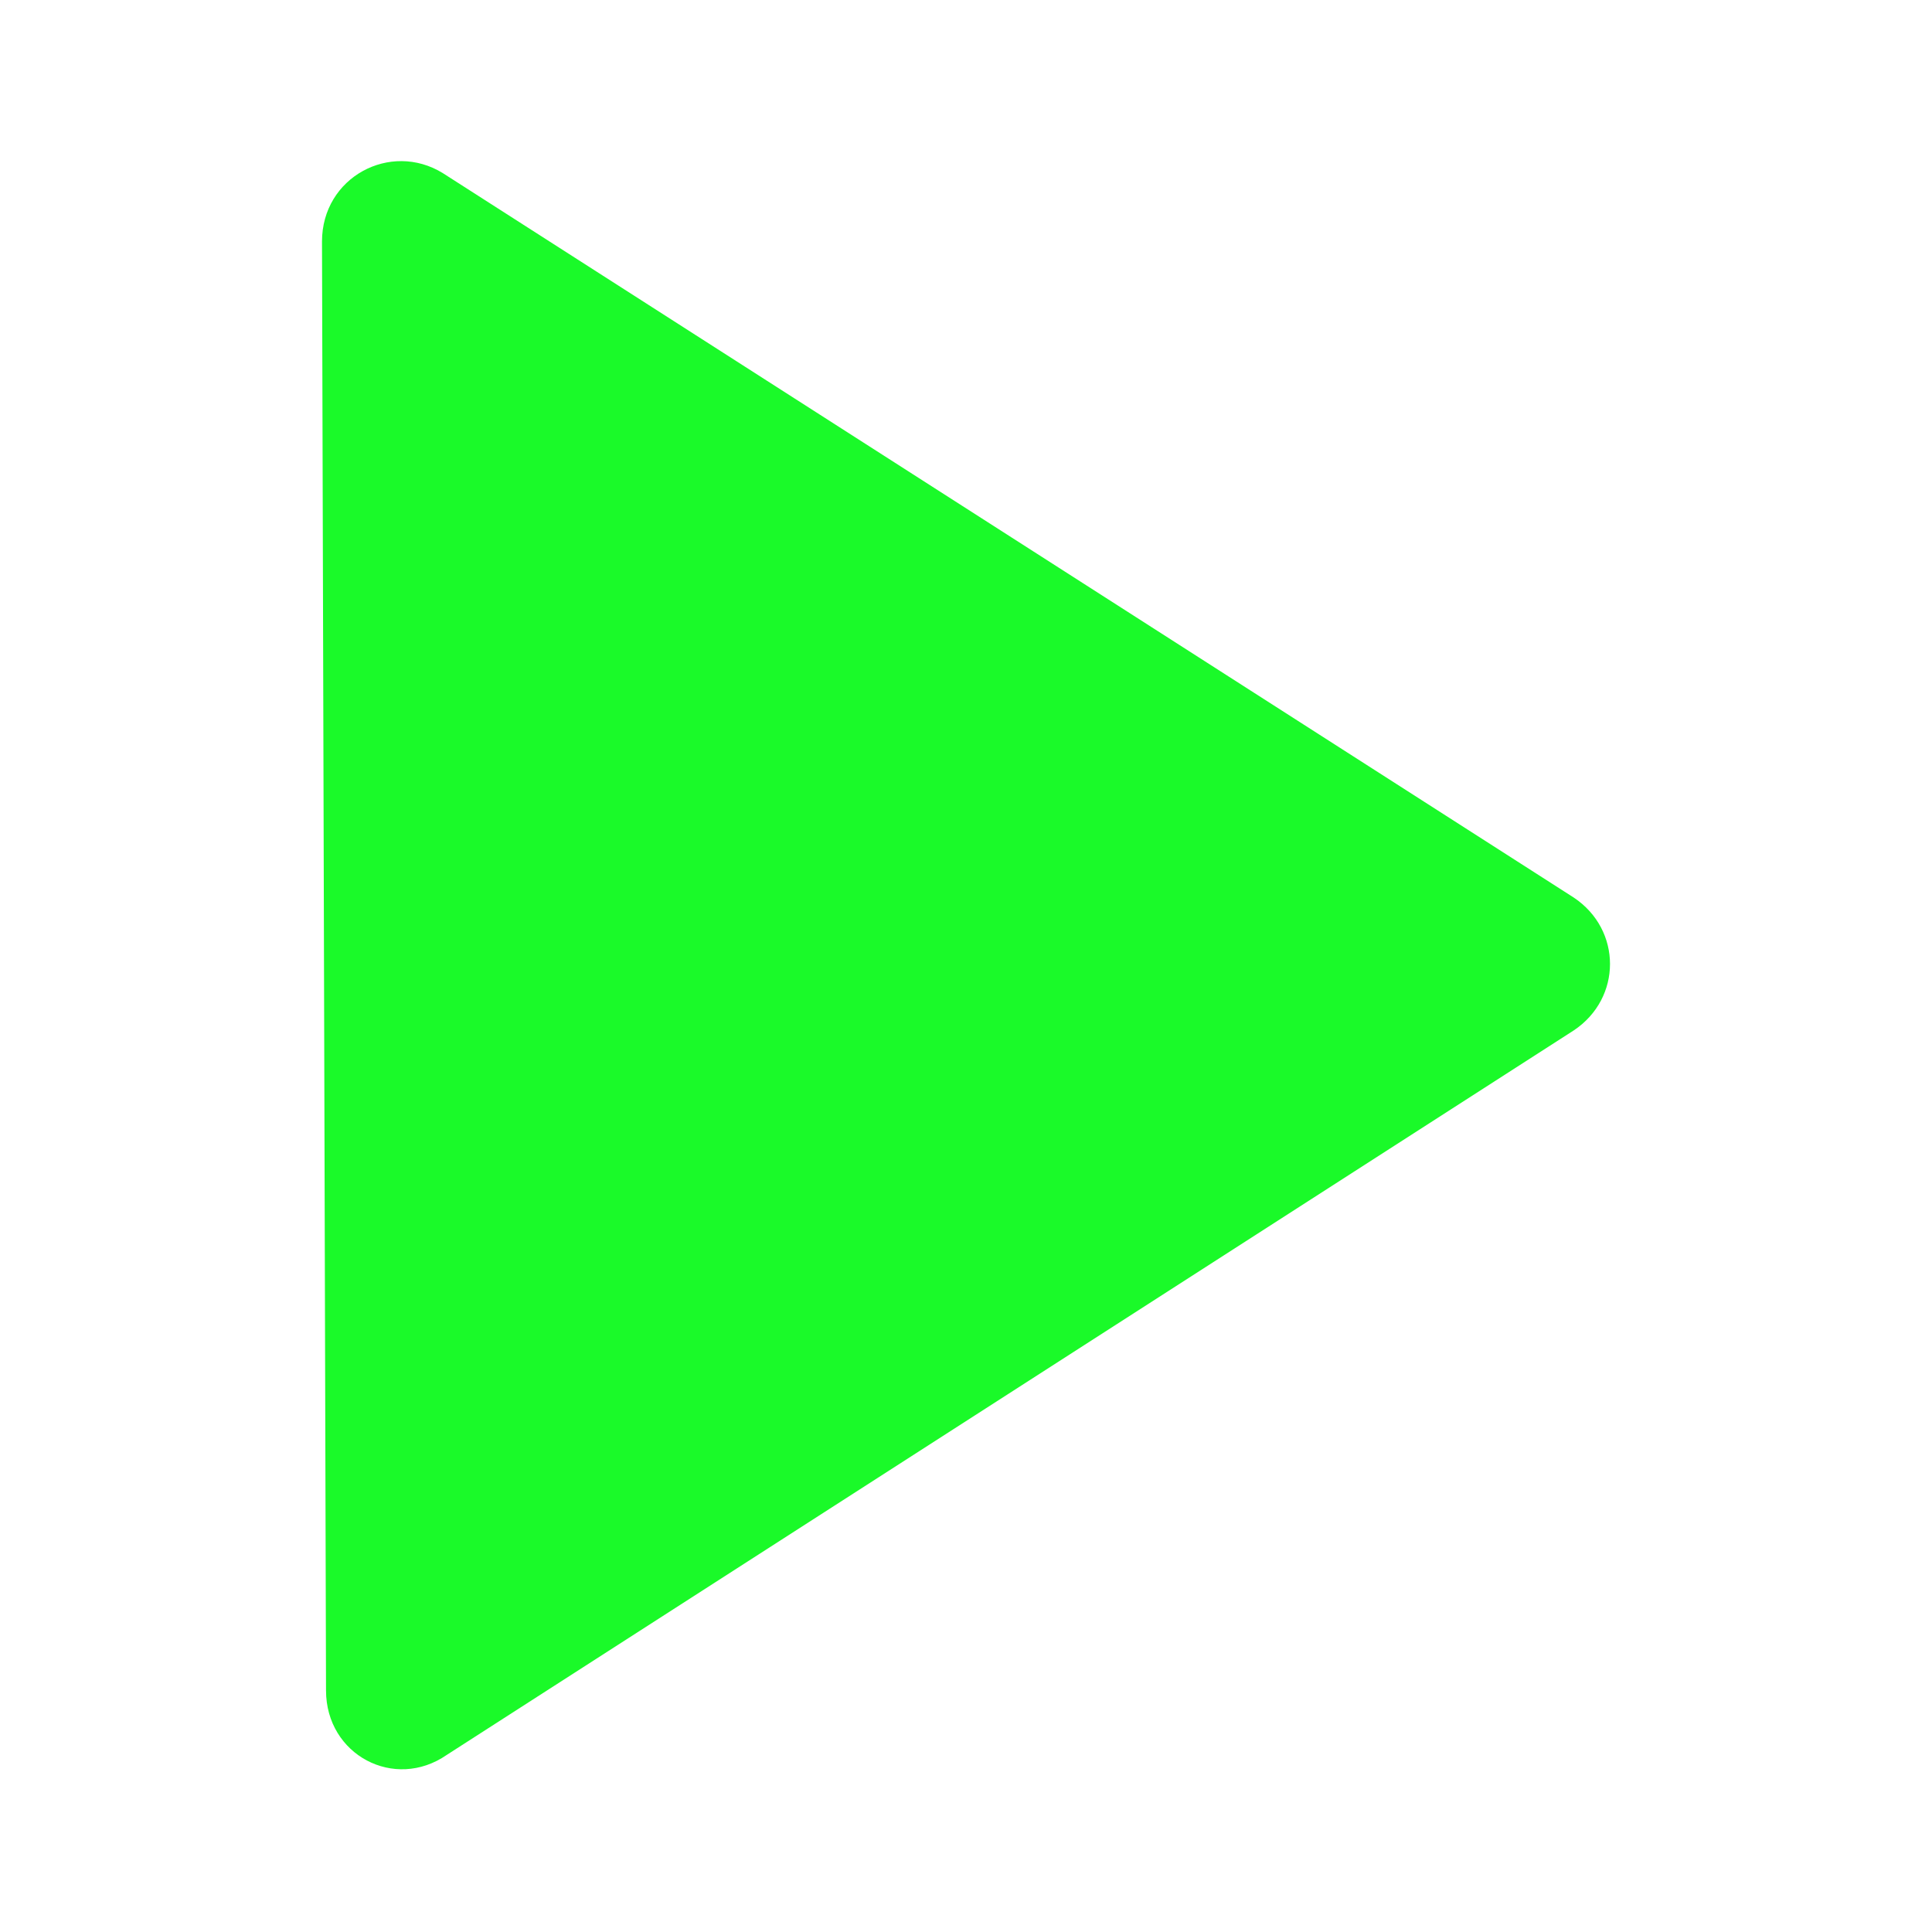
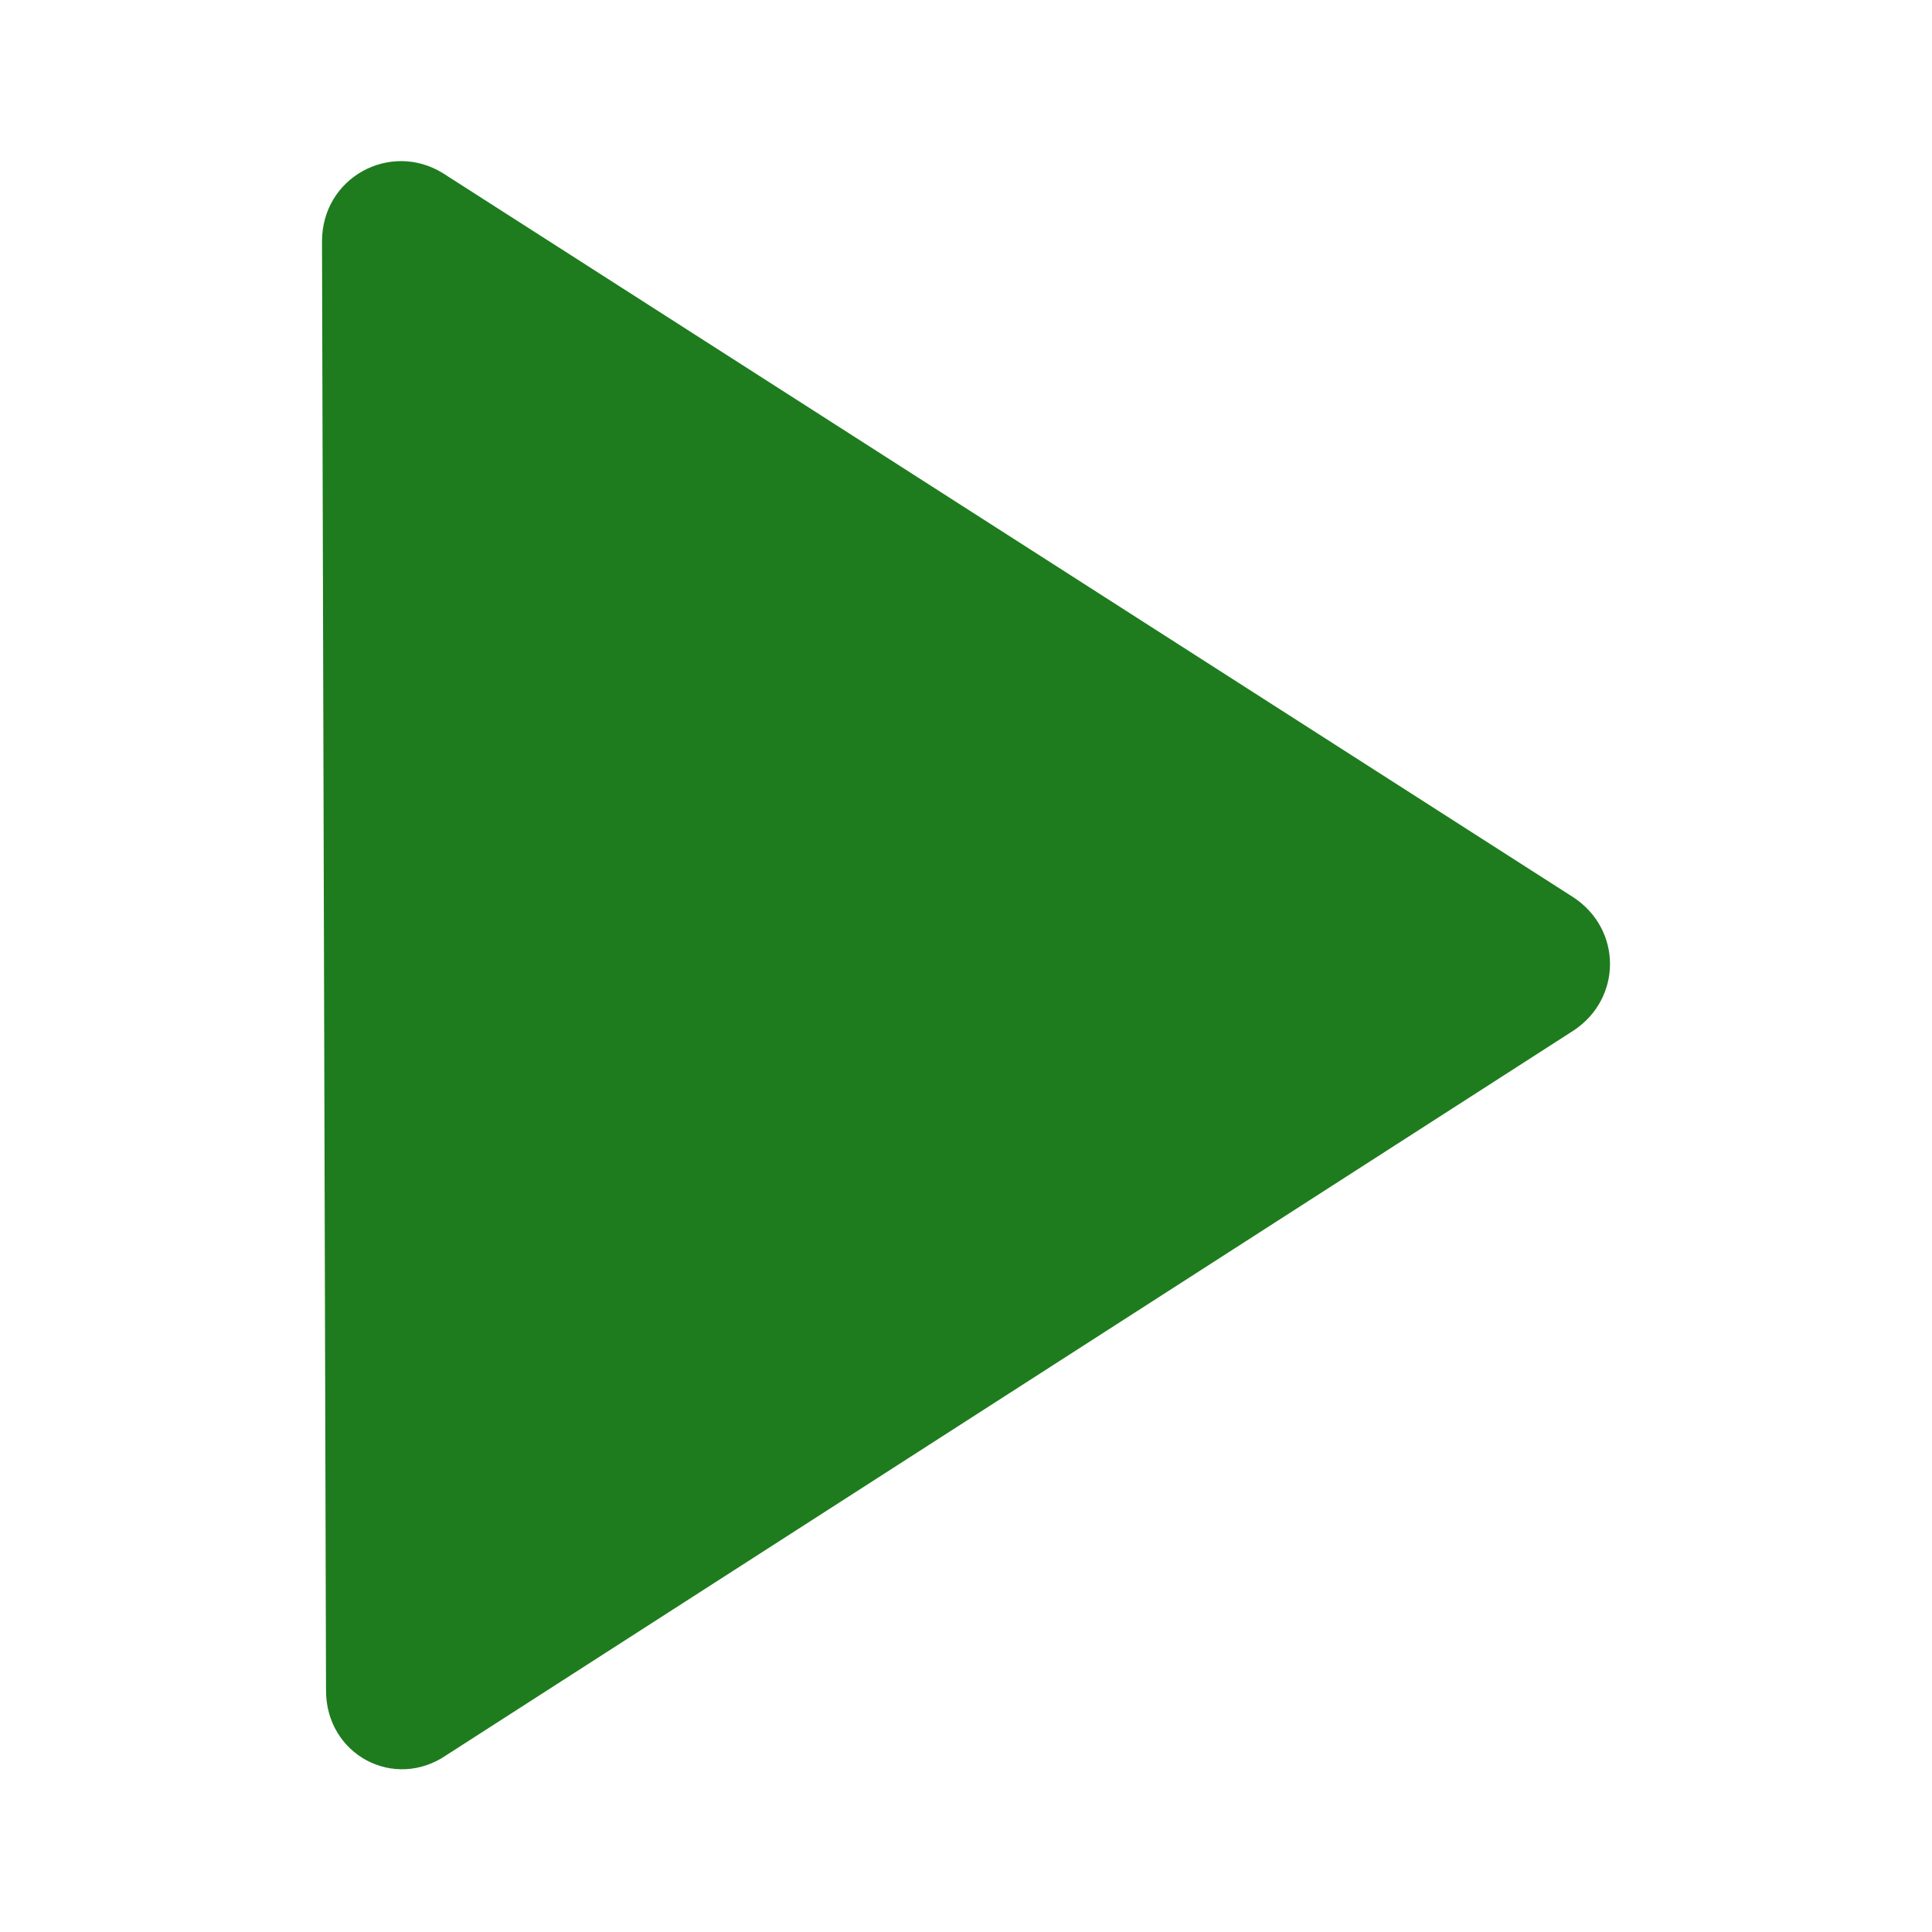
<svg xmlns="http://www.w3.org/2000/svg" t="1697512485072" class="icon" viewBox="0 0 1024 1024" version="1.1" p-id="8550" width="64" height="64">
-   <path d="M170.667 128l2.133 768c0 34.133 36.267 53.333 64 34.133l597.333-384c25.6-17.067 25.6-53.333 0-70.4L234.667 91.733C206.933 74.667 170.667 93.867 170.667 128z" fill="#1afa29" p-id="8551" />
+   <path d="M170.667 128l2.133 768c0 34.133 36.267 53.333 64 34.133l597.333-384c25.6-17.067 25.6-53.333 0-70.4L234.667 91.733C206.933 74.667 170.667 93.867 170.667 128z" fill="#1e7c1e" p-id="8551" />
</svg>
